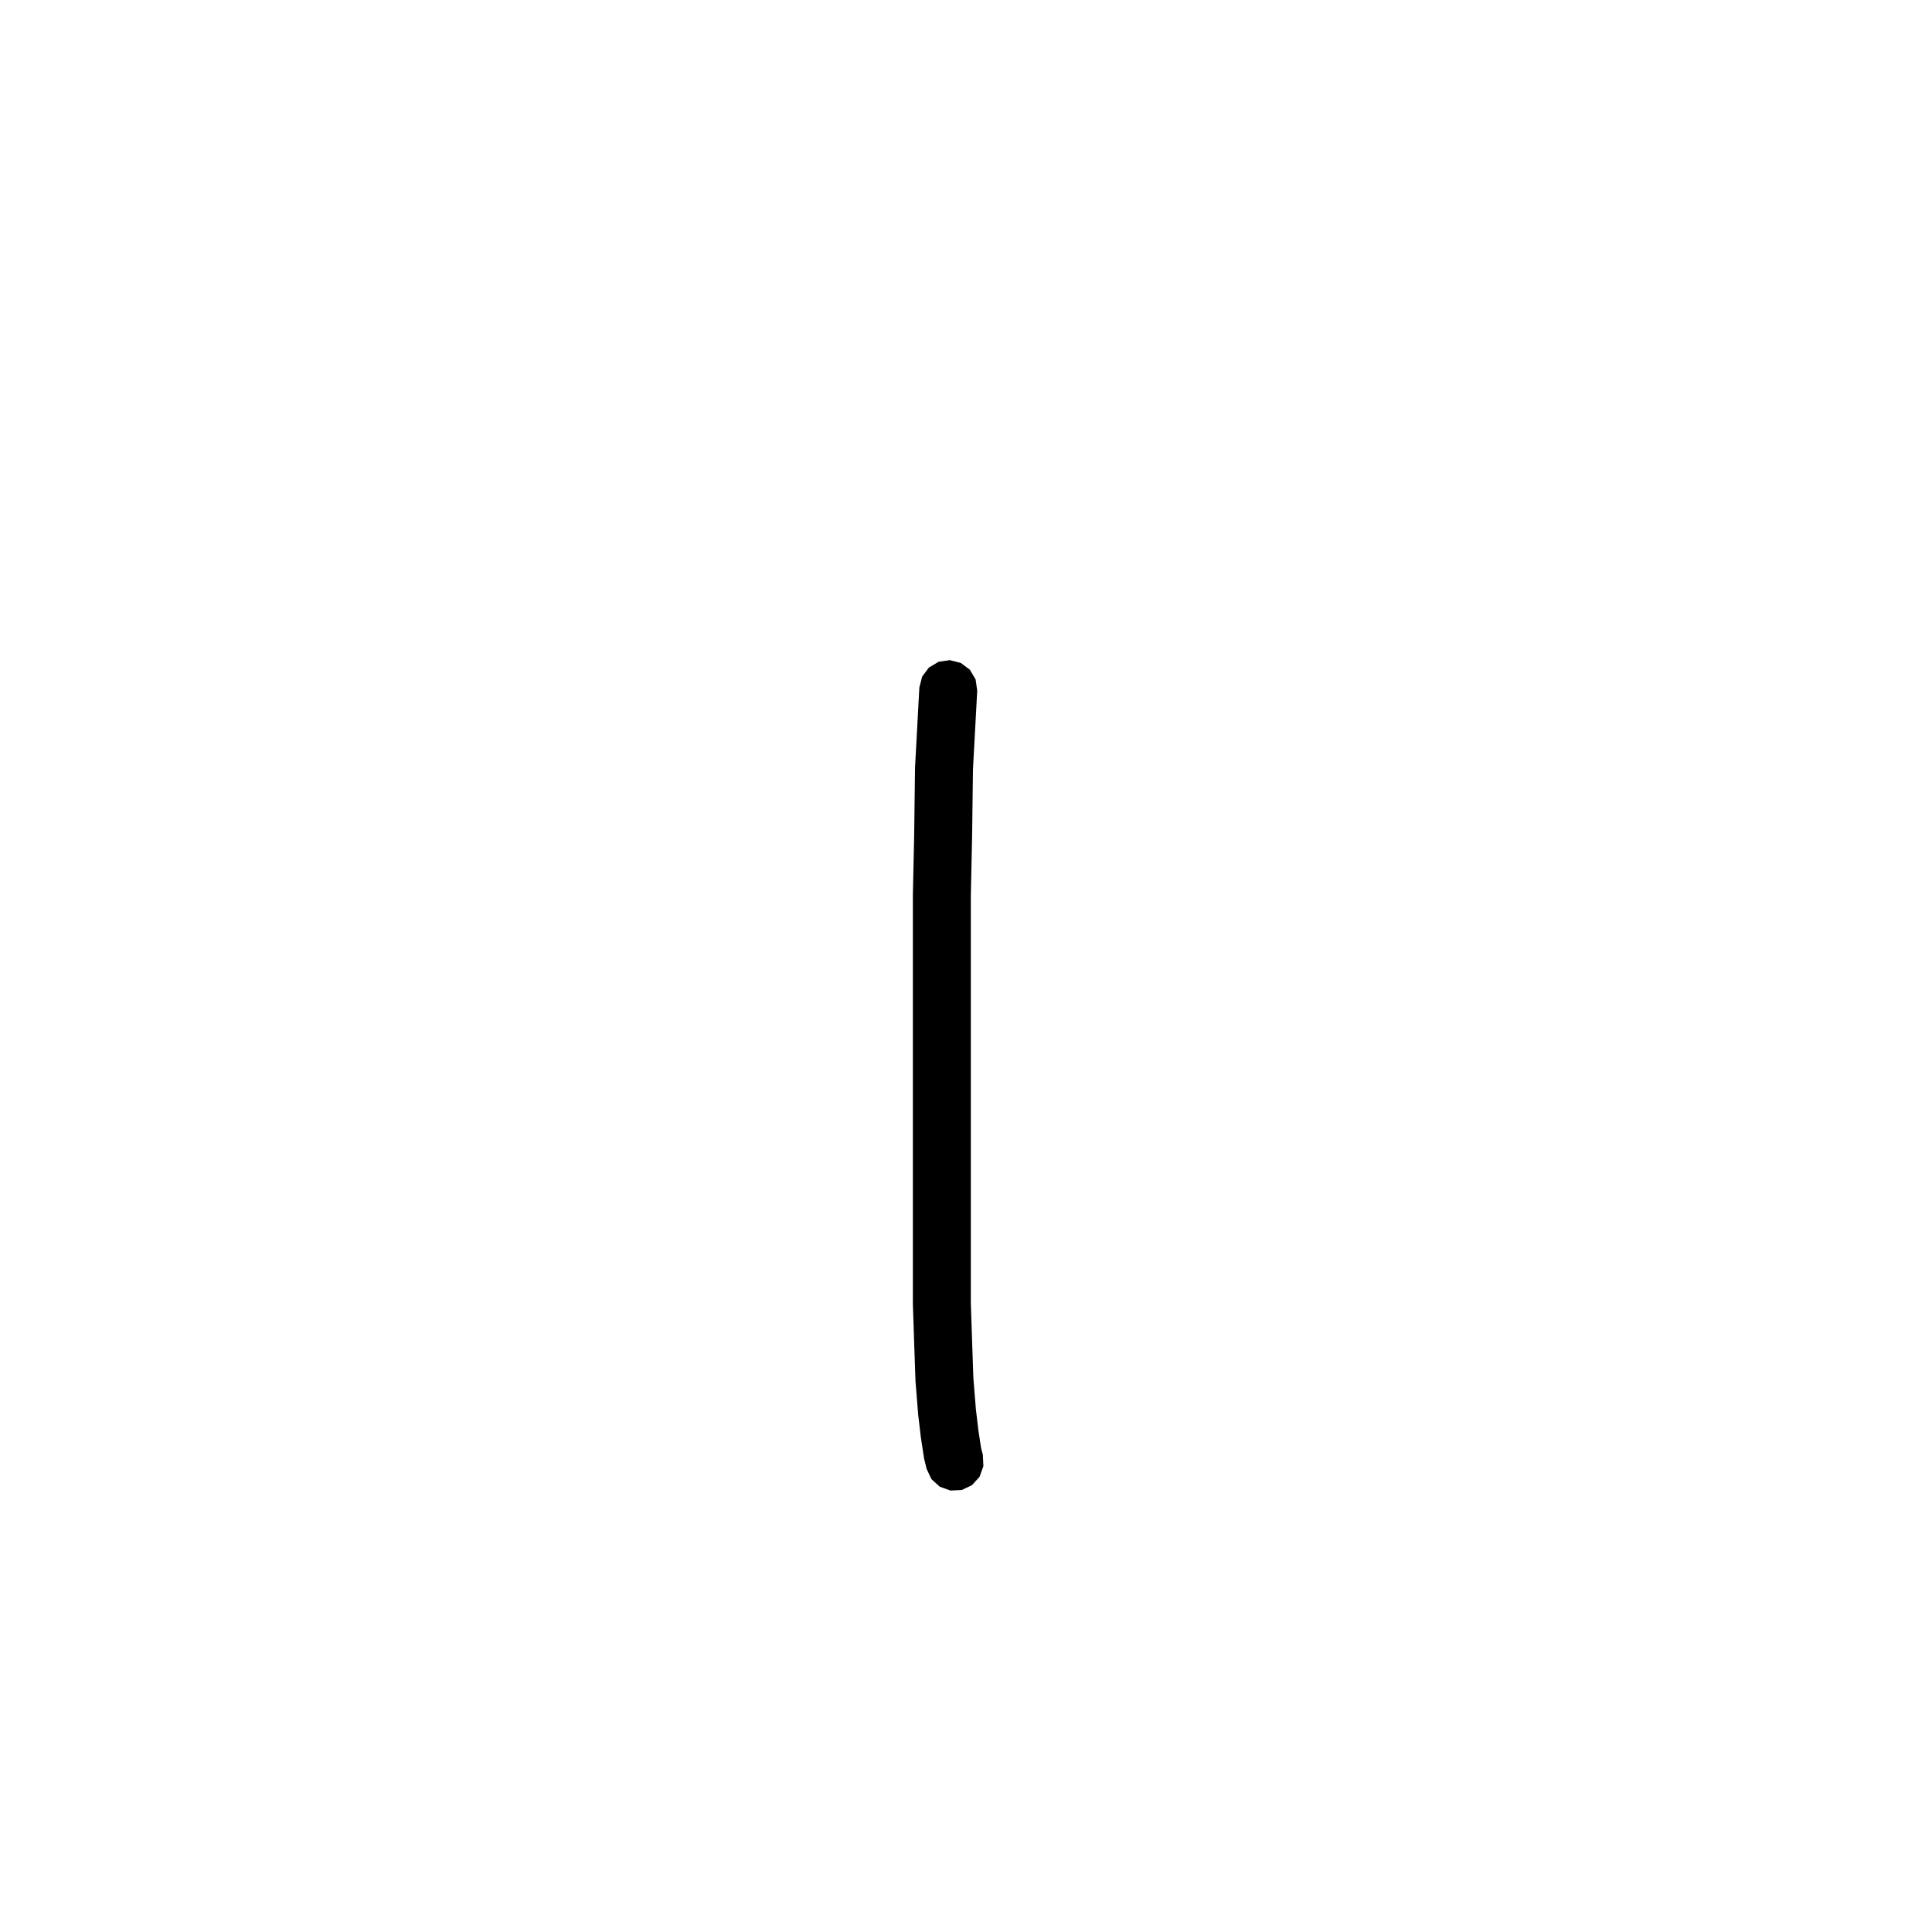
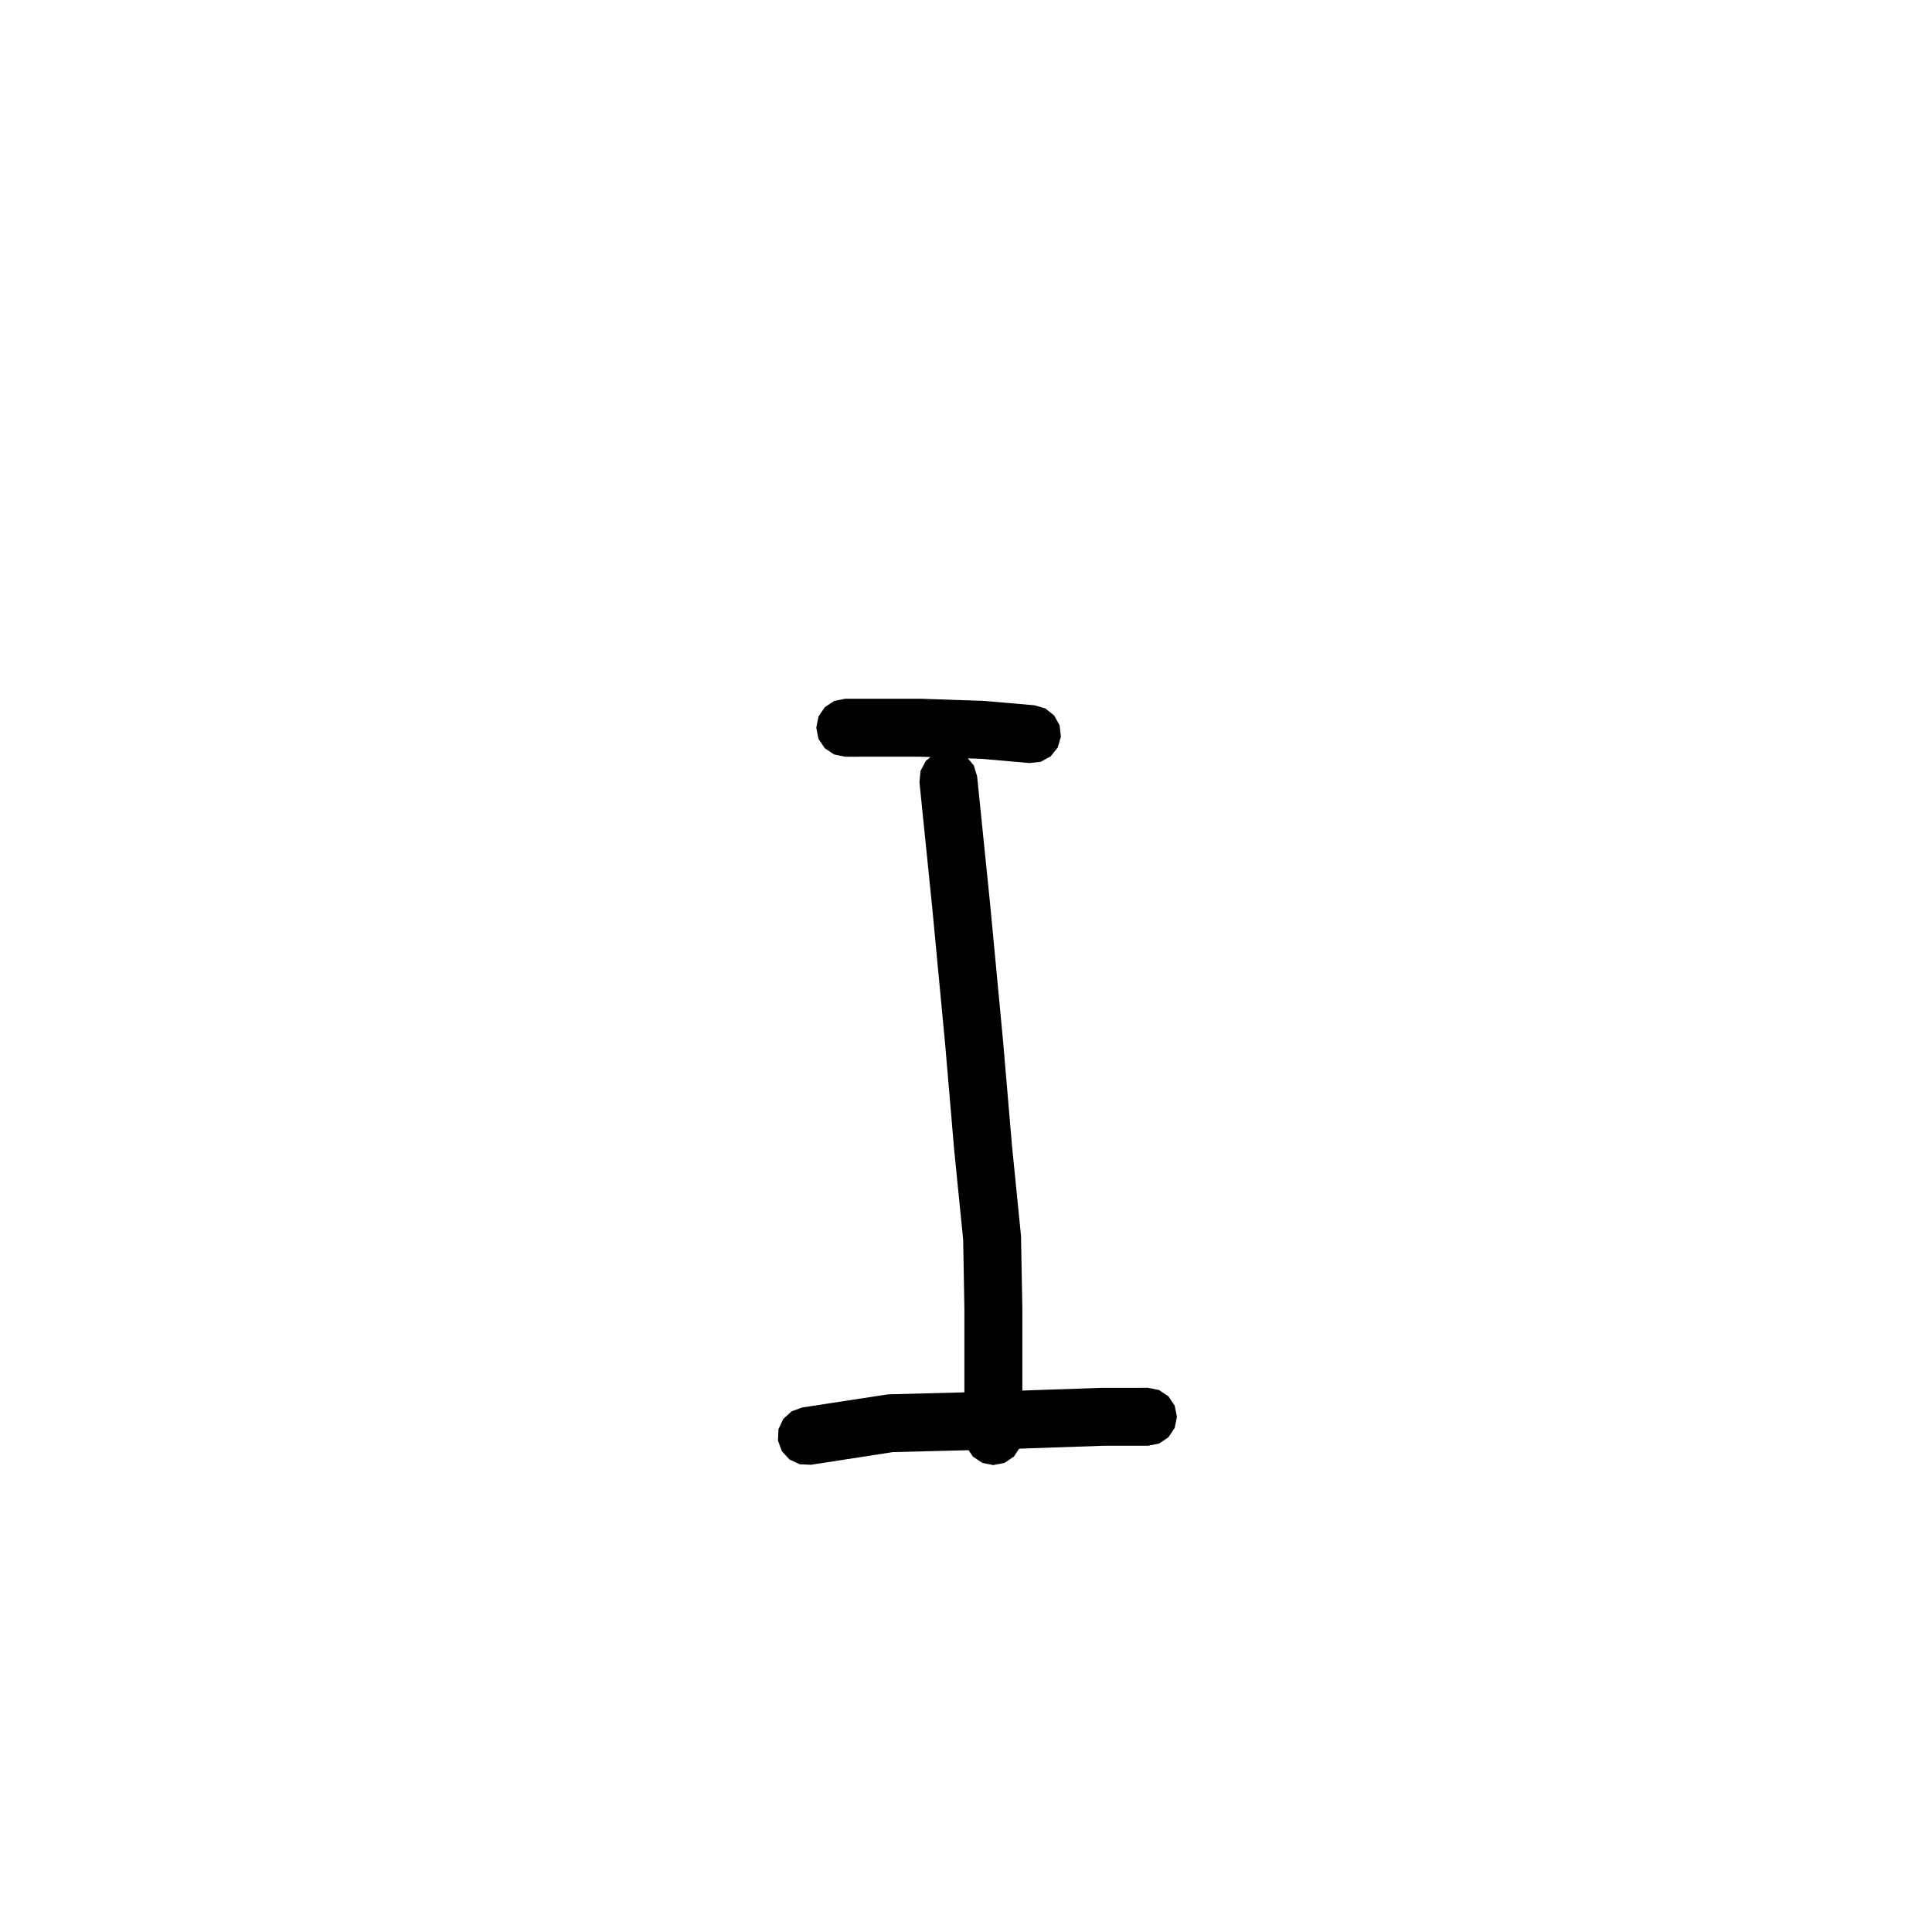
<svg xmlns="http://www.w3.org/2000/svg" viewBox="0 0 300 300" width="300" height="300">
-   <path d="M 142.757 106.757 L 142.086 119.176 L 141.951 129.724 L 141.75 138.949 L 141.75 147.6 L 141.75 154.8 L 141.75 161.4 L 141.75 167.2 L 141.75 174.6 L 141.75 181.4 L 141.75 187.8 L 141.75 194.8 L 141.75 202.466 L 141.953 208.552 L 142.157 214.45 L 142.57 219.627 L 142.99 223.198 L 143.489 226.472 L 143.884 228.091 L 144.634 229.679 L 145.935 230.859 L 147.588 231.451 L 149.341 231.366 L 150.929 230.616 L 152.109 229.315 L 152.701 227.662 L 152.616 225.909 L 152.344 224.862 L 151.91 222.002 L 151.53 218.773 L 151.143 213.95 L 150.947 208.248 L 150.75 202.334 L 150.75 194.8 L 150.75 187.8 L 150.75 181.4 L 150.75 174.6 L 150.75 167.2 L 150.75 161.4 L 150.75 154.8 L 150.75 147.6 L 150.75 139.051 L 150.949 129.876 L 151.081 119.491 L 151.743 107.243 L 151.494 105.505 L 150.599 103.994 L 149.194 102.942 L 147.493 102.507 L 145.755 102.756 L 144.244 103.651 L 143.192 105.056 Z" fill="black" fill-rule="nonzero" />
+   <path d="M 131.25 117.5 L 142.846 117.499 L 152.324 117.826 L 159.86 118.483 L 161.605 118.291 L 163.144 117.446 L 164.243 116.076 L 164.733 114.39 L 164.541 112.645 L 163.696 111.106 L 162.326 110.007 L 160.64 109.517 L 152.843 108.841 L 142.987 108.501 L 131.25 108.5 L 129.528 108.843 L 128.068 109.818 L 127.093 111.278 L 126.75 113 L 127.093 114.722 L 128.068 116.182 L 129.528 117.157 Z" fill="black" fill-rule="nonzero" />
+   <path d="M 142.773 121.455 L 144.771 141.106 L 146.768 162.206 L 148.169 178.613 L 149.559 192.487 L 149.75 203.251 L 149.75 210 L 149.75 216.333 L 149.75 223 L 150.093 224.722 L 151.068 226.182 L 152.528 227.157 L 154.25 227.5 L 155.972 227.157 L 157.432 226.182 L 158.407 224.722 L 158.75 223 L 158.75 216.333 L 158.75 210 L 158.75 203.149 L 158.541 191.913 L 157.131 177.787 L 155.732 161.394 L 153.729 140.228 L 151.727 120.545 L 151.212 118.866 L 150.094 117.512 L 148.543 116.69 L 146.795 116.523 L 145.116 117.038 L 143.762 118.156 L 142.94 119.707 Z" fill="black" fill-rule="nonzero" />
+   <path d="M 125.934 227.448 L 138.629 225.484 L 153.786 225.098 L 171.36 224.499 L 178.25 224.5 L 179.972 224.157 L 181.432 223.182 L 182.407 221.722 L 182.75 220 L 182.407 218.278 L 181.432 216.818 L 179.972 215.843 L 178.25 215.5 L 171.14 215.501 L 153.514 216.102 L 137.871 216.516 L 124.566 218.552 L 122.916 219.153 L 121.621 220.339 L 120.879 221.93 L 120.802 223.684 L 121.403 225.334 L 122.589 226.629 L 124.18 227.371 Z" fill="black" fill-rule="nonzero" />
</svg>
